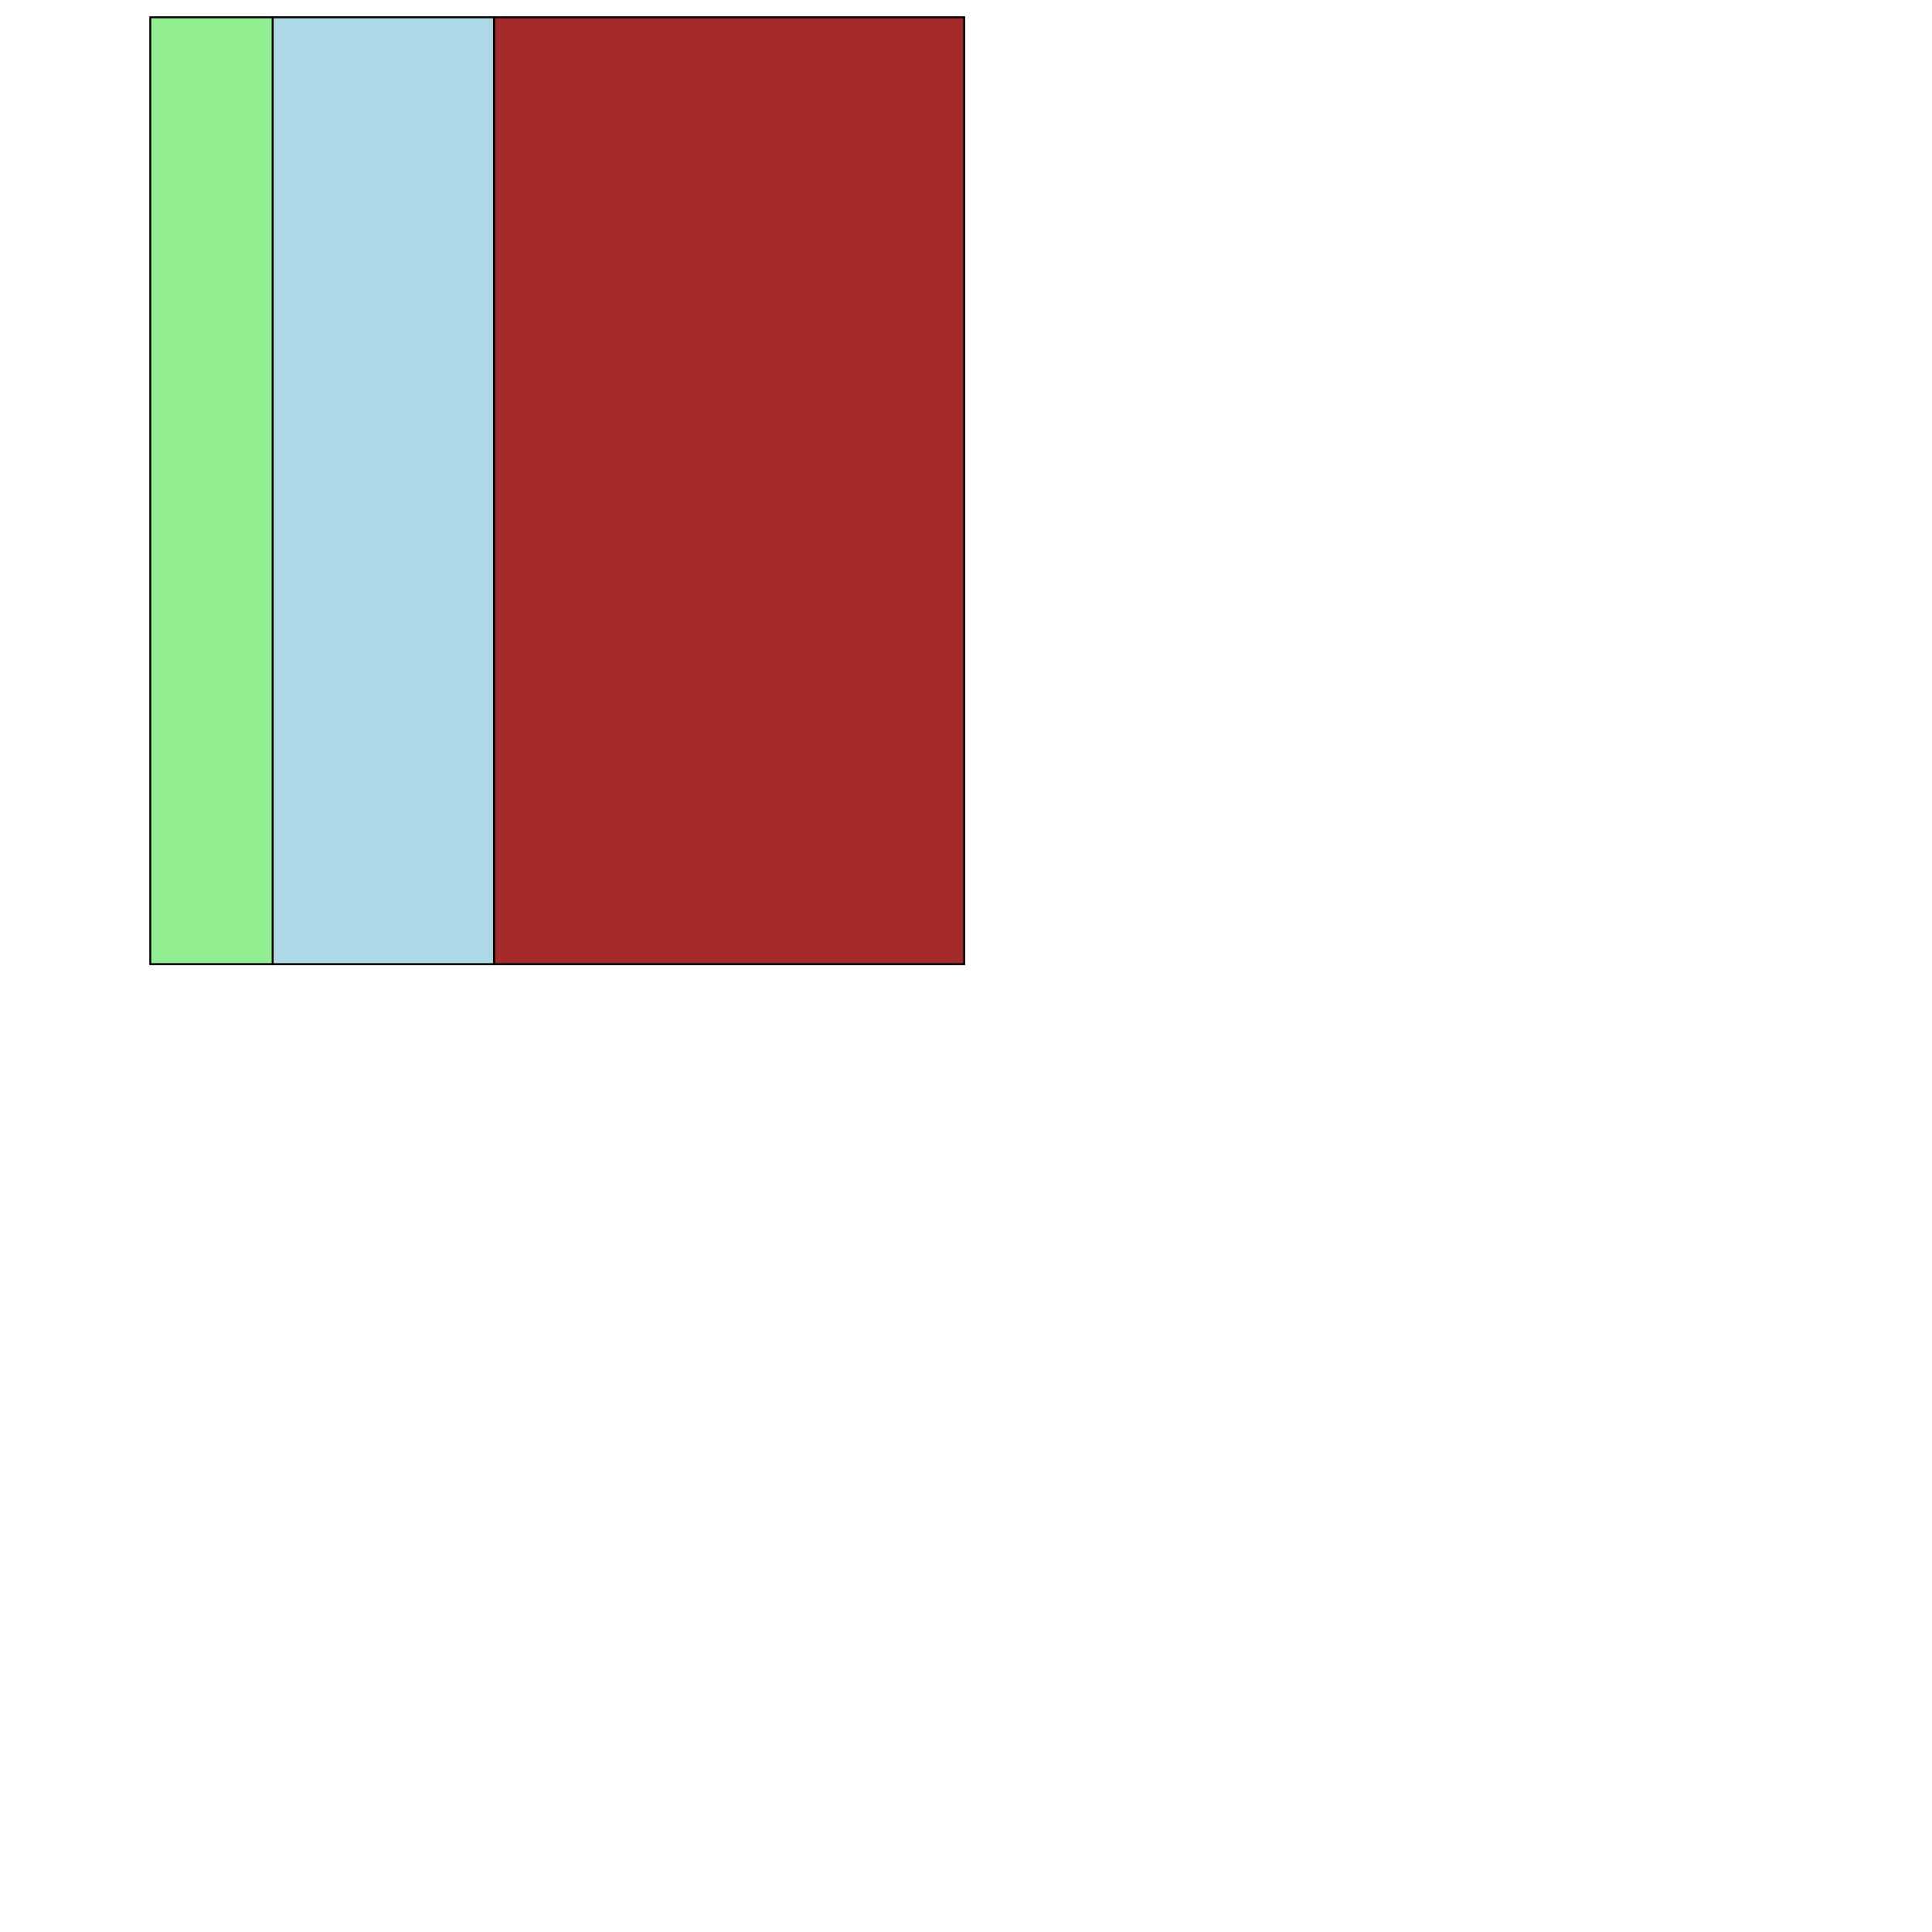
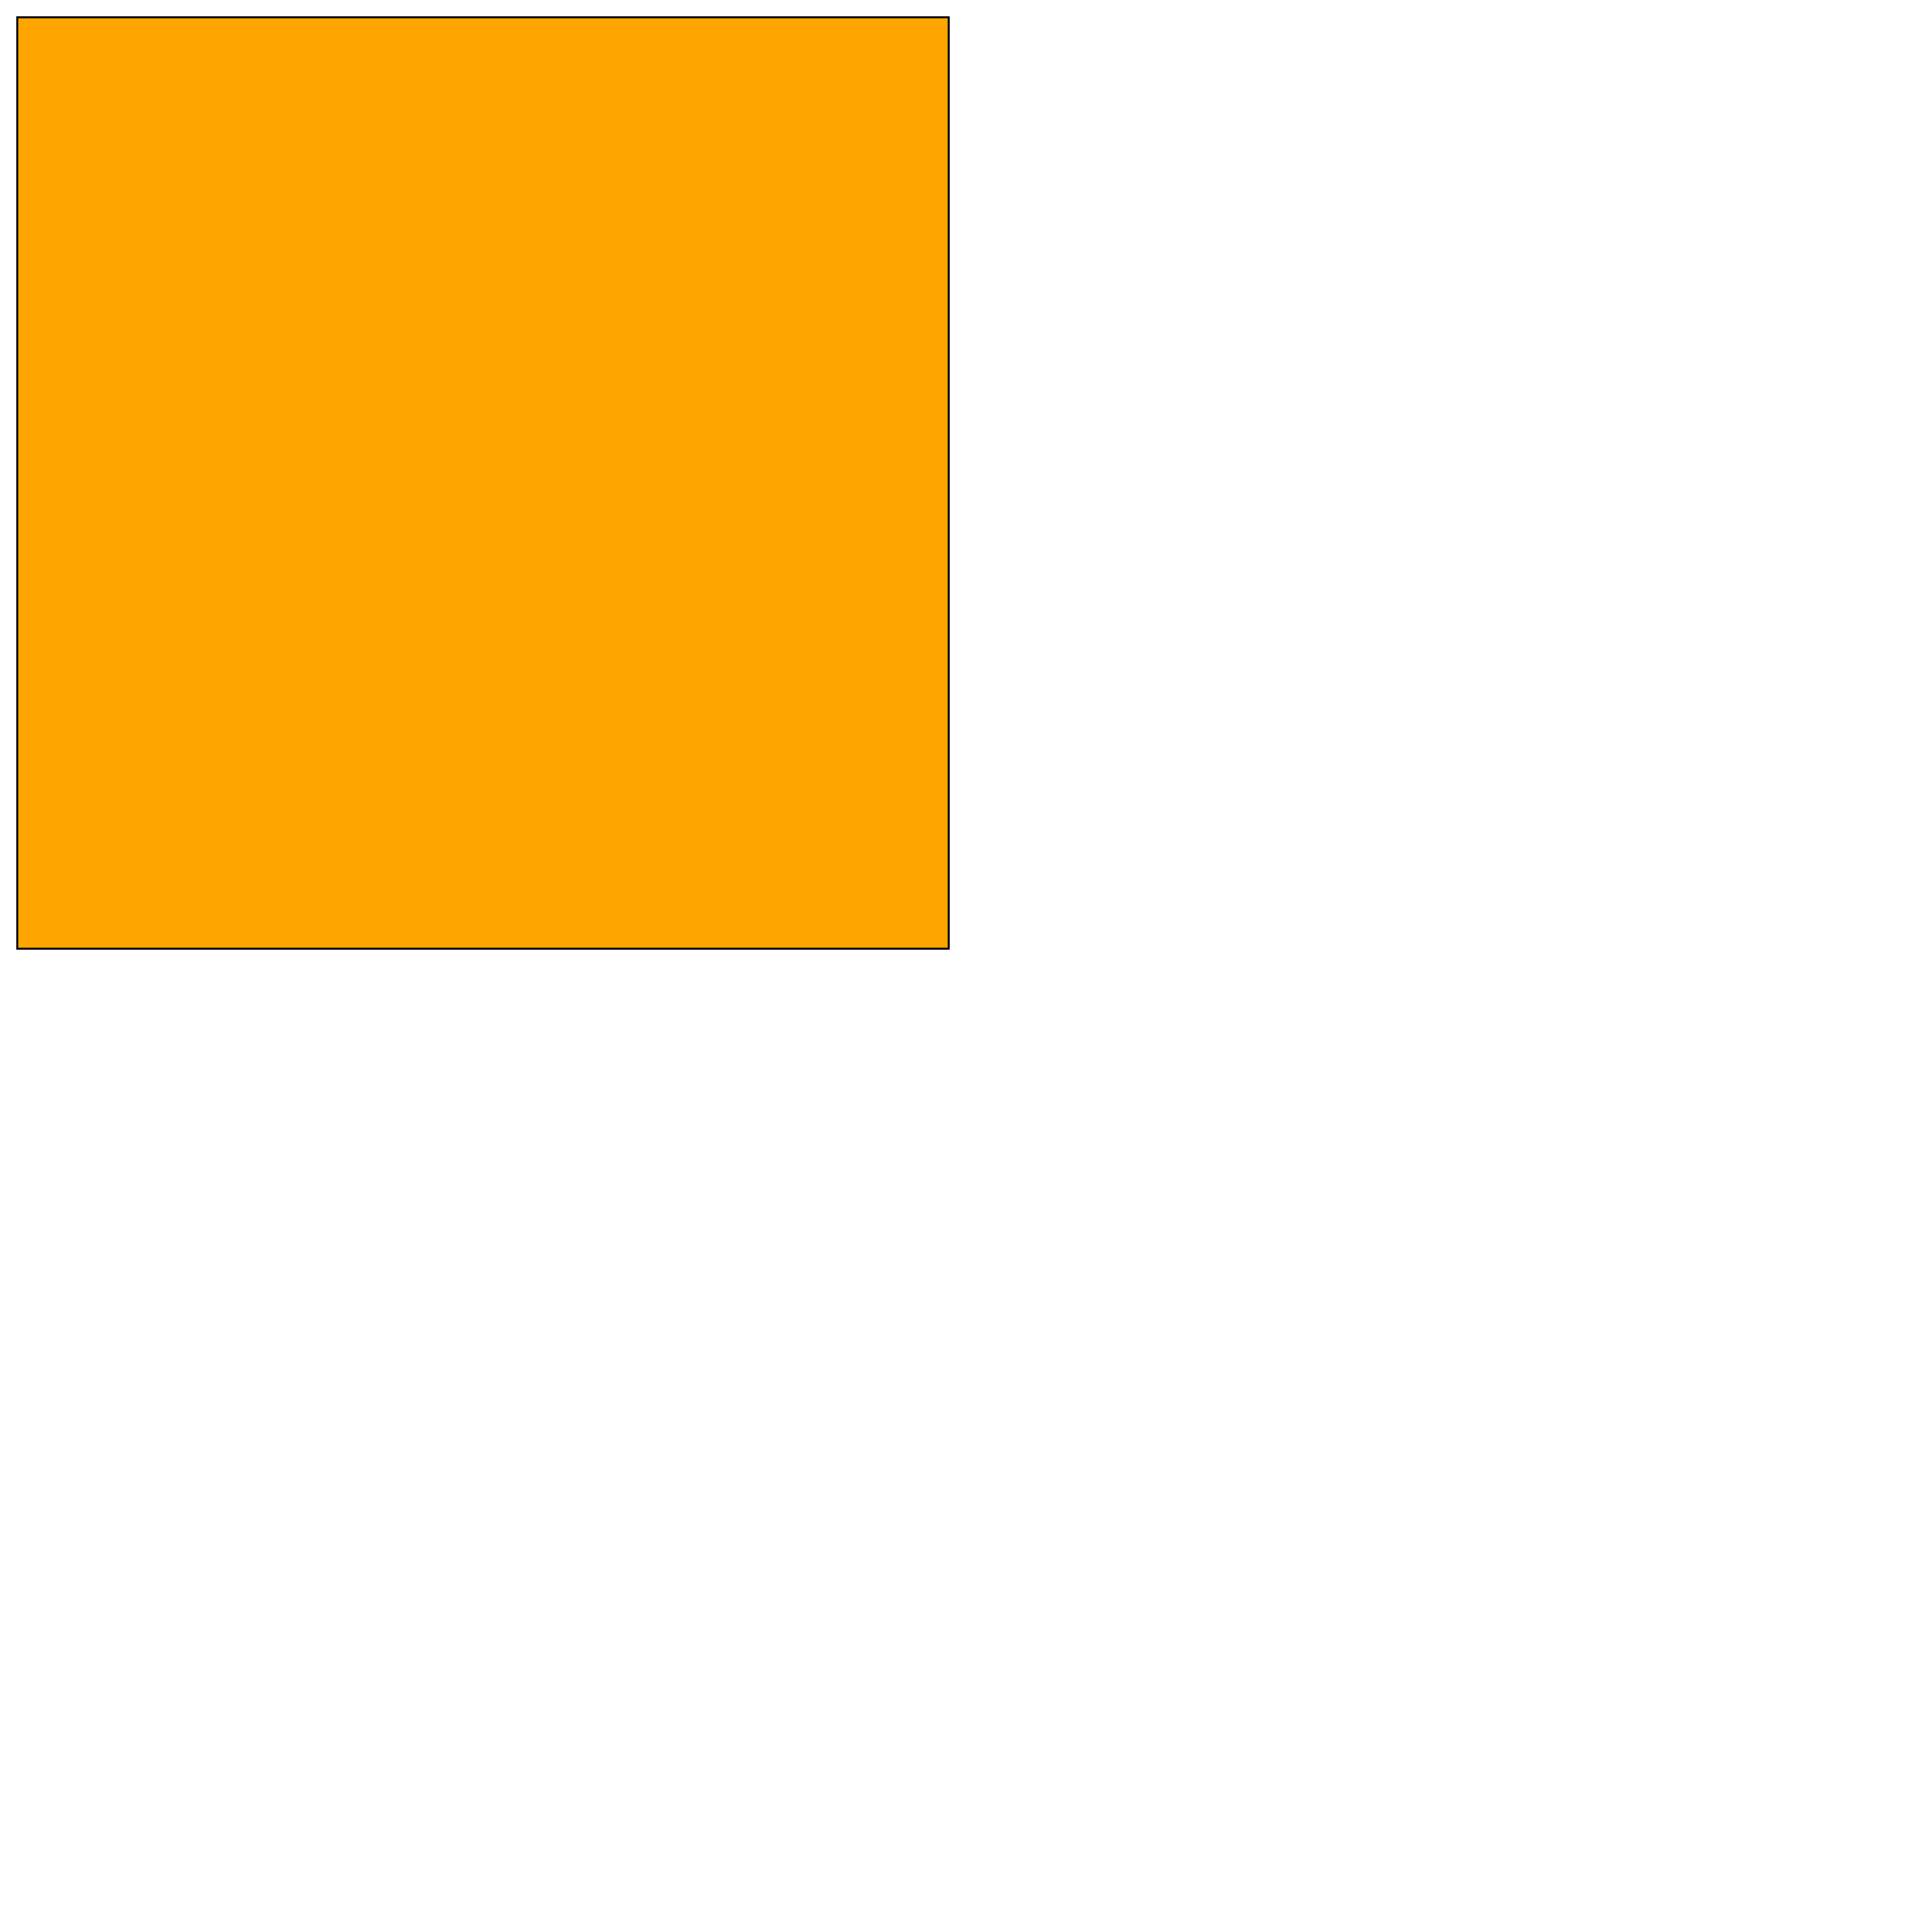
<svg xmlns="http://www.w3.org/2000/svg" height="2000" width="2000">
  <marker id="endArrow" markerHeight="8" markerUnits="strokeWidth" markerWidth="10" orient="auto" refX="1" refY="5" viewBox="0 0 10 10">
    <polyline fill="darkblue" points="0,0 10,5 0,10 1,5" />
  </marker>
-   <path d="M 998.109 998.109 511.361 998.109 511.361 17.89 998.109 17.89 z " style="fill: brown; stroke: black; stroke-width: 0; fill-type: evenodd" fill-opacity="1" />
-   <path d="M 998.109 998.109 511.361 998.109 511.361 17.89 998.109 17.89 z" style="fill: none; stroke: black; stroke-width: 2; fill-type: evenodd" fill-opacity="1" />
-   <path d="M 511.361 998.11 282.231 998.11 282.231 17.89 511.361 17.89 z " style="fill: lightblue; stroke: black; stroke-width: 0; fill-type: evenodd" fill-opacity="1" />
-   <path d="M 511.361 998.11 282.231 998.11 282.231 17.89 511.361 17.89 z" style="fill: none; stroke: black; stroke-width: 2; fill-type: evenodd" fill-opacity="1" />
-   <path d="M 282.231 998.11 155.556 998.11 155.556 17.89 282.231 17.89 z " style="fill: lightgreen; stroke: black; stroke-width: 0; fill-type: evenodd" fill-opacity="1" />
-   <path d="M 282.231 998.11 155.556 998.11 155.556 17.89 282.231 17.89 z" style="fill: none; stroke: black; stroke-width: 2; fill-type: evenodd" fill-opacity="1" />
+   <path d="M 982.11 982.11 17.89 982.11 17.89 17.89 982.11 17.89 z " style="fill: orange; stroke: black; stroke-width: 0; fill-type: evenodd" fill-opacity="1" />
+   <path d="M 982.11 982.11 17.89 982.11 17.89 17.89 982.11 17.89 z" style="fill: none; stroke: black; stroke-width: 2; fill-type: evenodd" fill-opacity="1" />
</svg>
